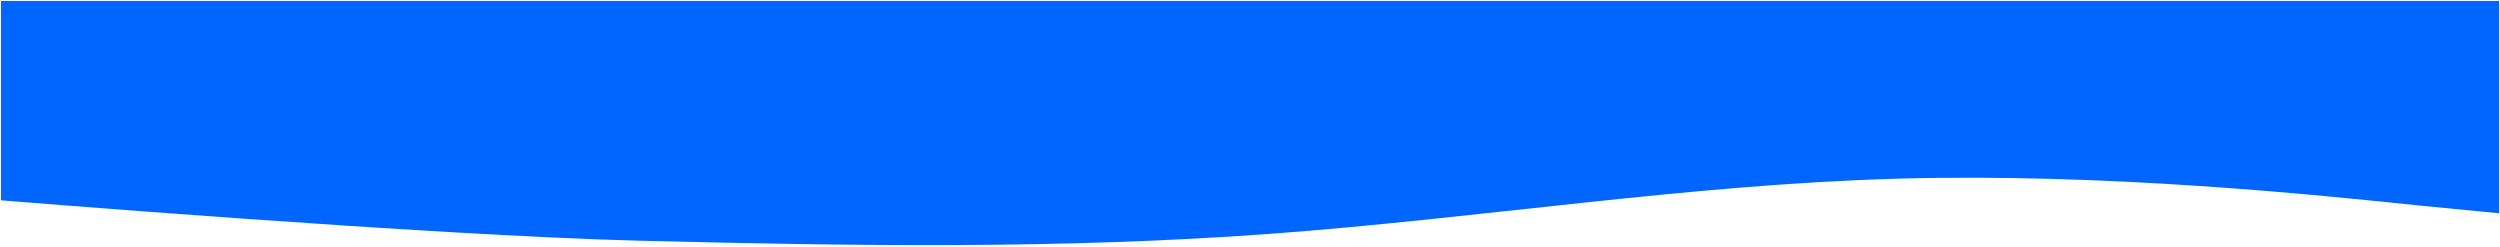
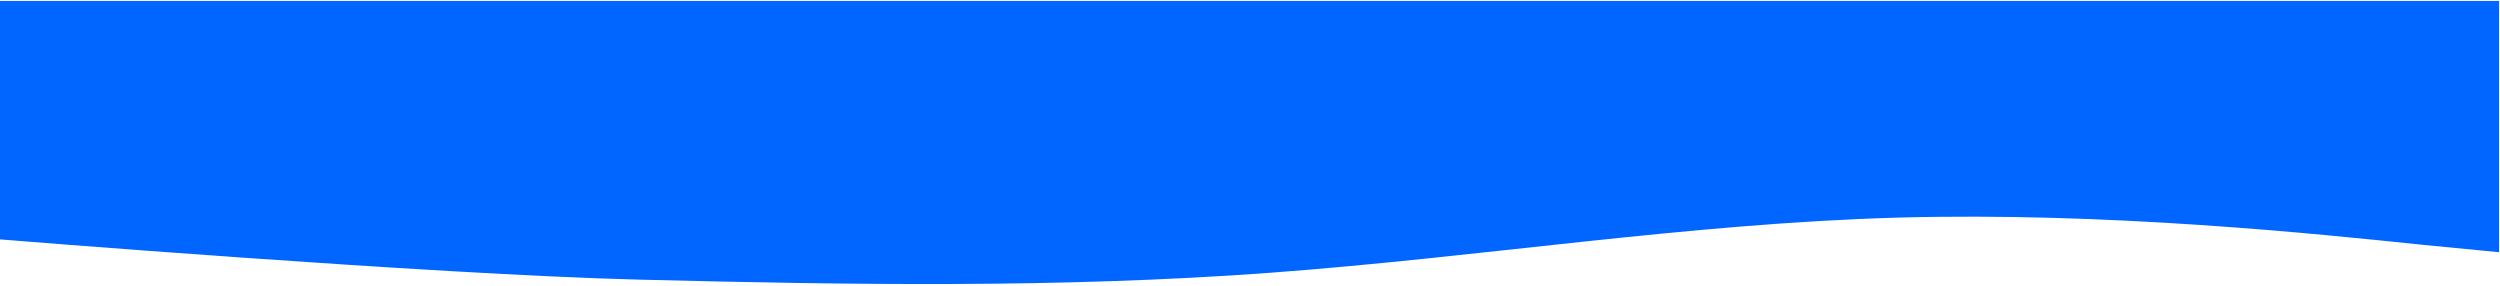
- <svg xmlns="http://www.w3.org/2000/svg" width="1348" height="133" viewBox="0 0 1348 133" fill="none">
-   <path d="M0.5 108C0.5 108 231.622 126.96 344.911 129.79C458.199 132.62 571.447 134.412 684.299 126.121C797.151 117.829 909.613 99.603 1022.66 96.353C1135.72 93.178 1249.36 105.053 1306.18 110.991L1347.5 115L1347.5 0.5L0.499 0.5L0.5 108Z" fill="#0066FF" />
+ <svg xmlns="http://www.w3.org/2000/svg" width="1348" height="154" viewBox="0 0 1348 154" fill="none">
+   <path d="M-1 128.999C-1 128.999 231.623 147.959 344.911 150.789C458.2 153.619 571.447 155.411 684.299 147.12C797.151 138.828 909.613 120.602 1022.66 117.352C1135.72 114.177 1249.36 126.052 1306.18 131.99L1347.5 135.999L1347.5 0.5L-0.999 0.5L-1 128.999Z" fill="#0066FF" />
</svg>
